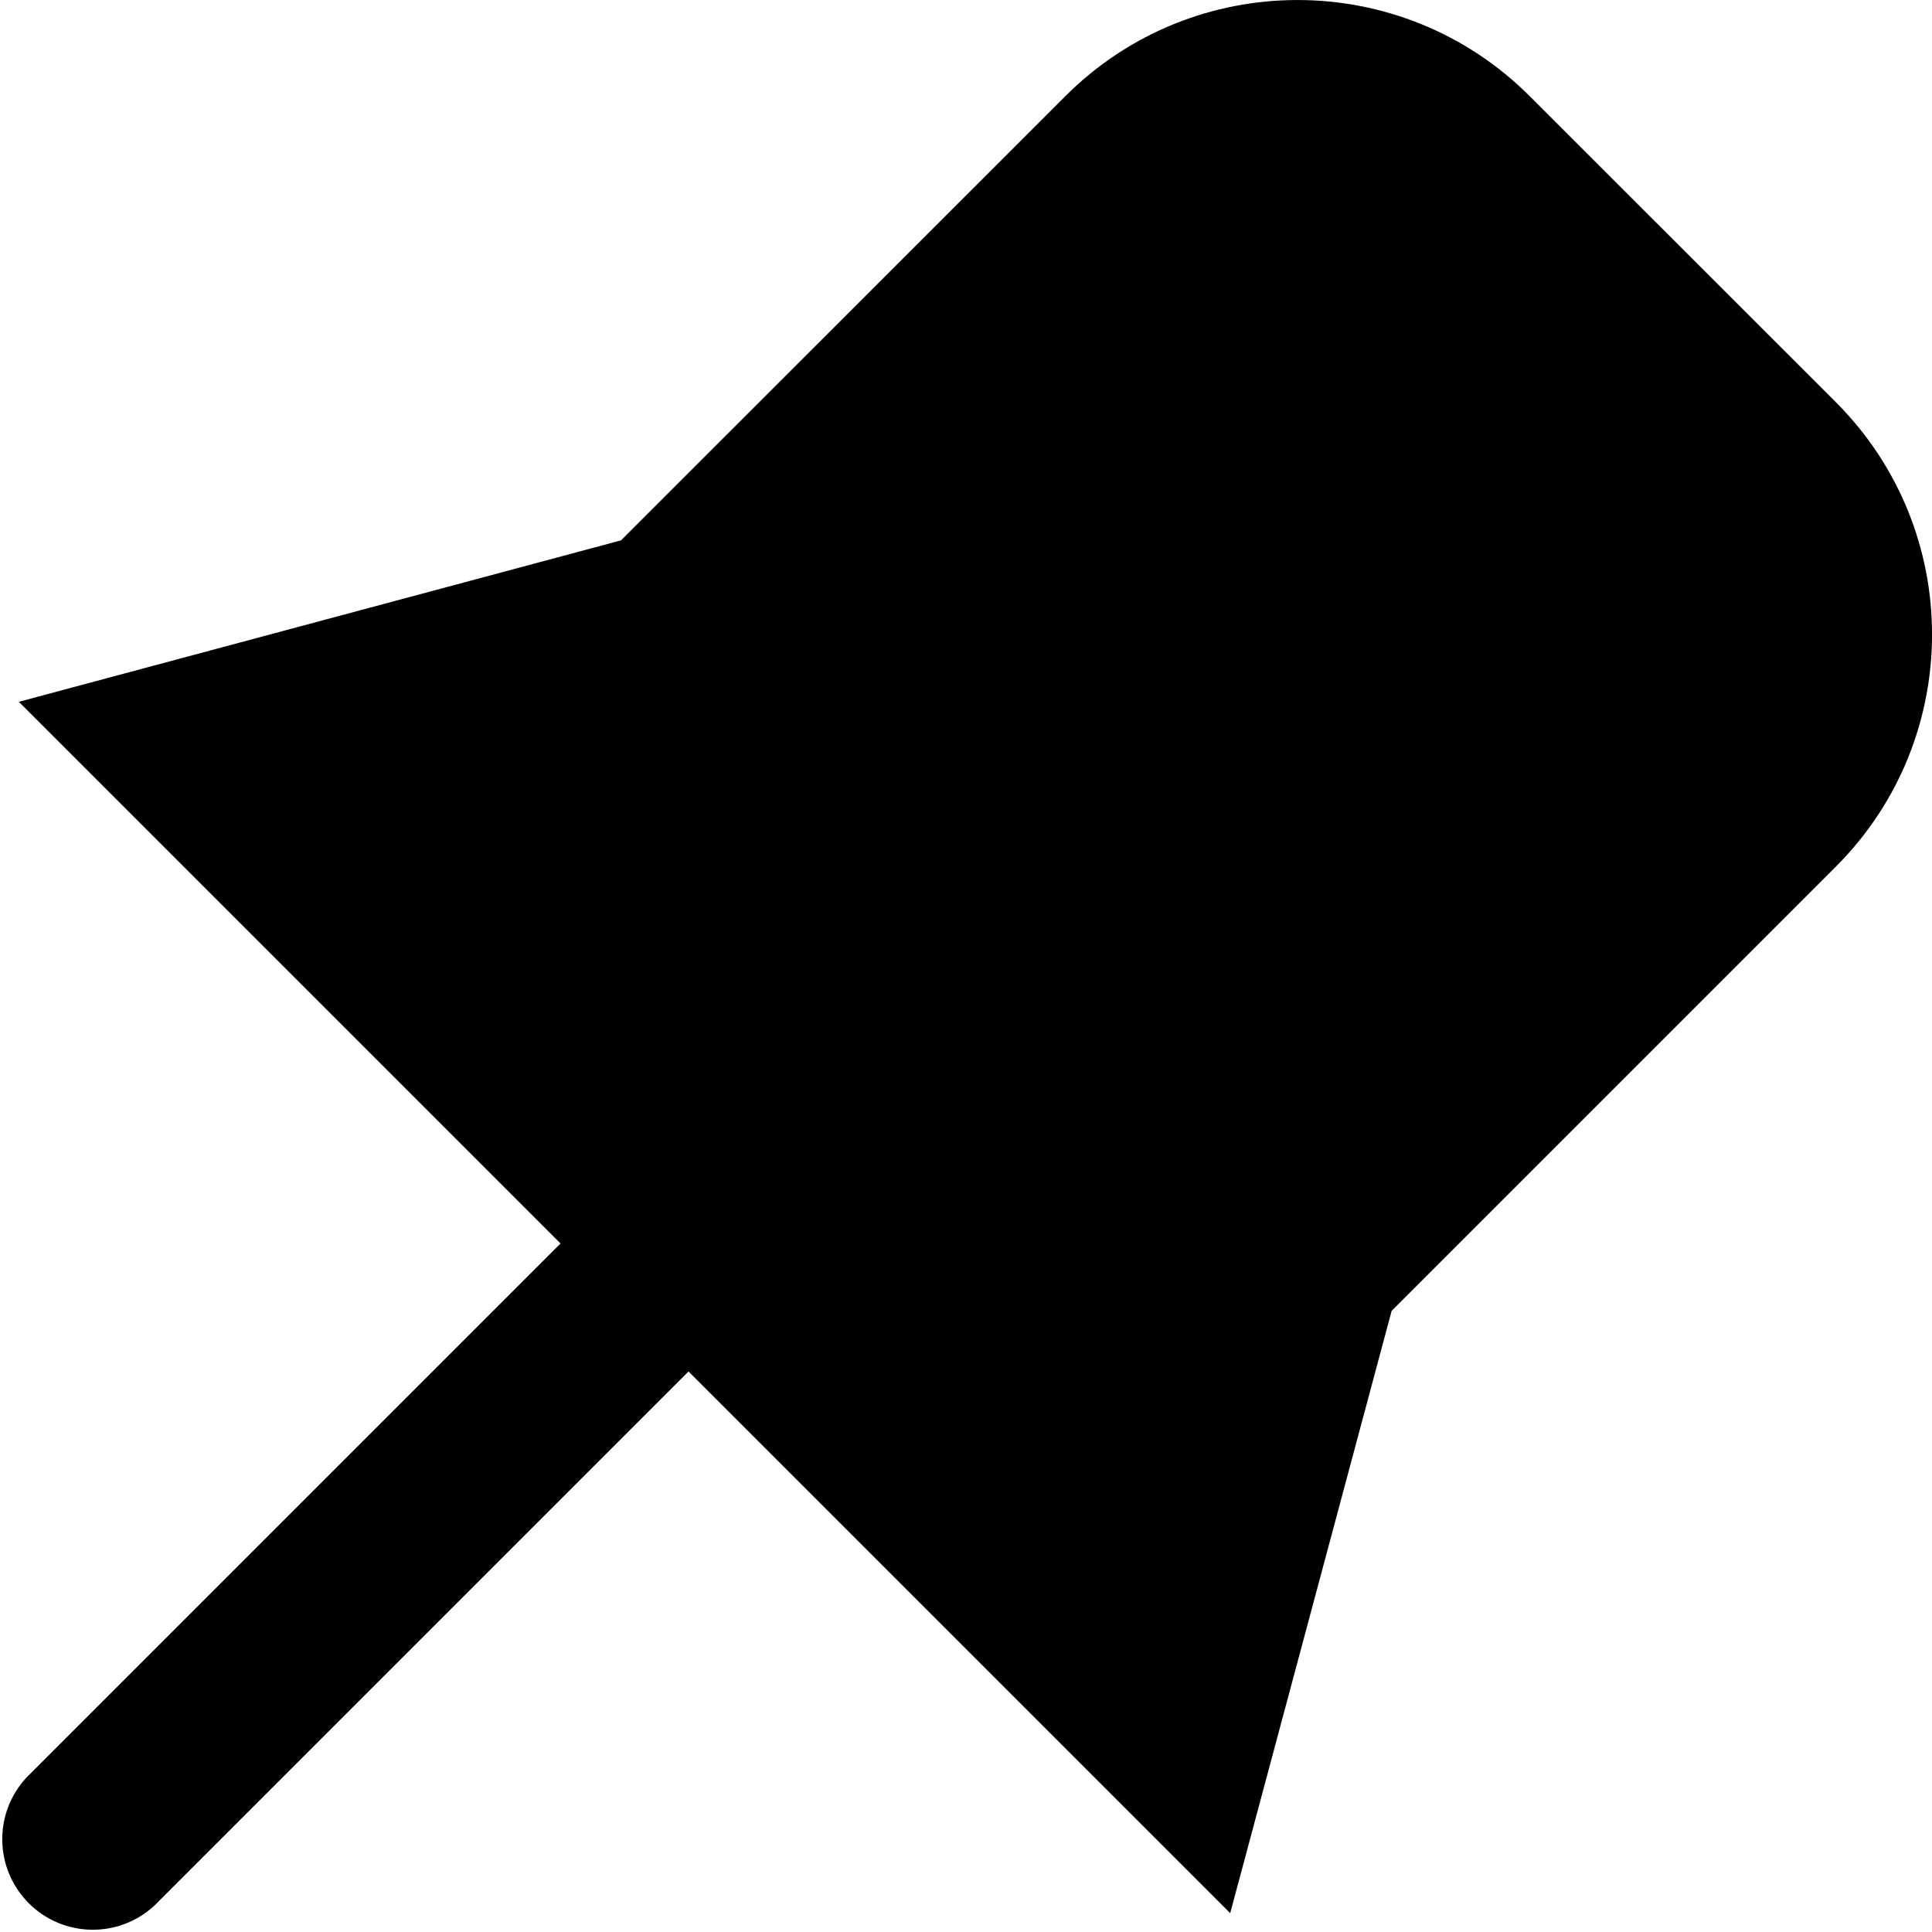
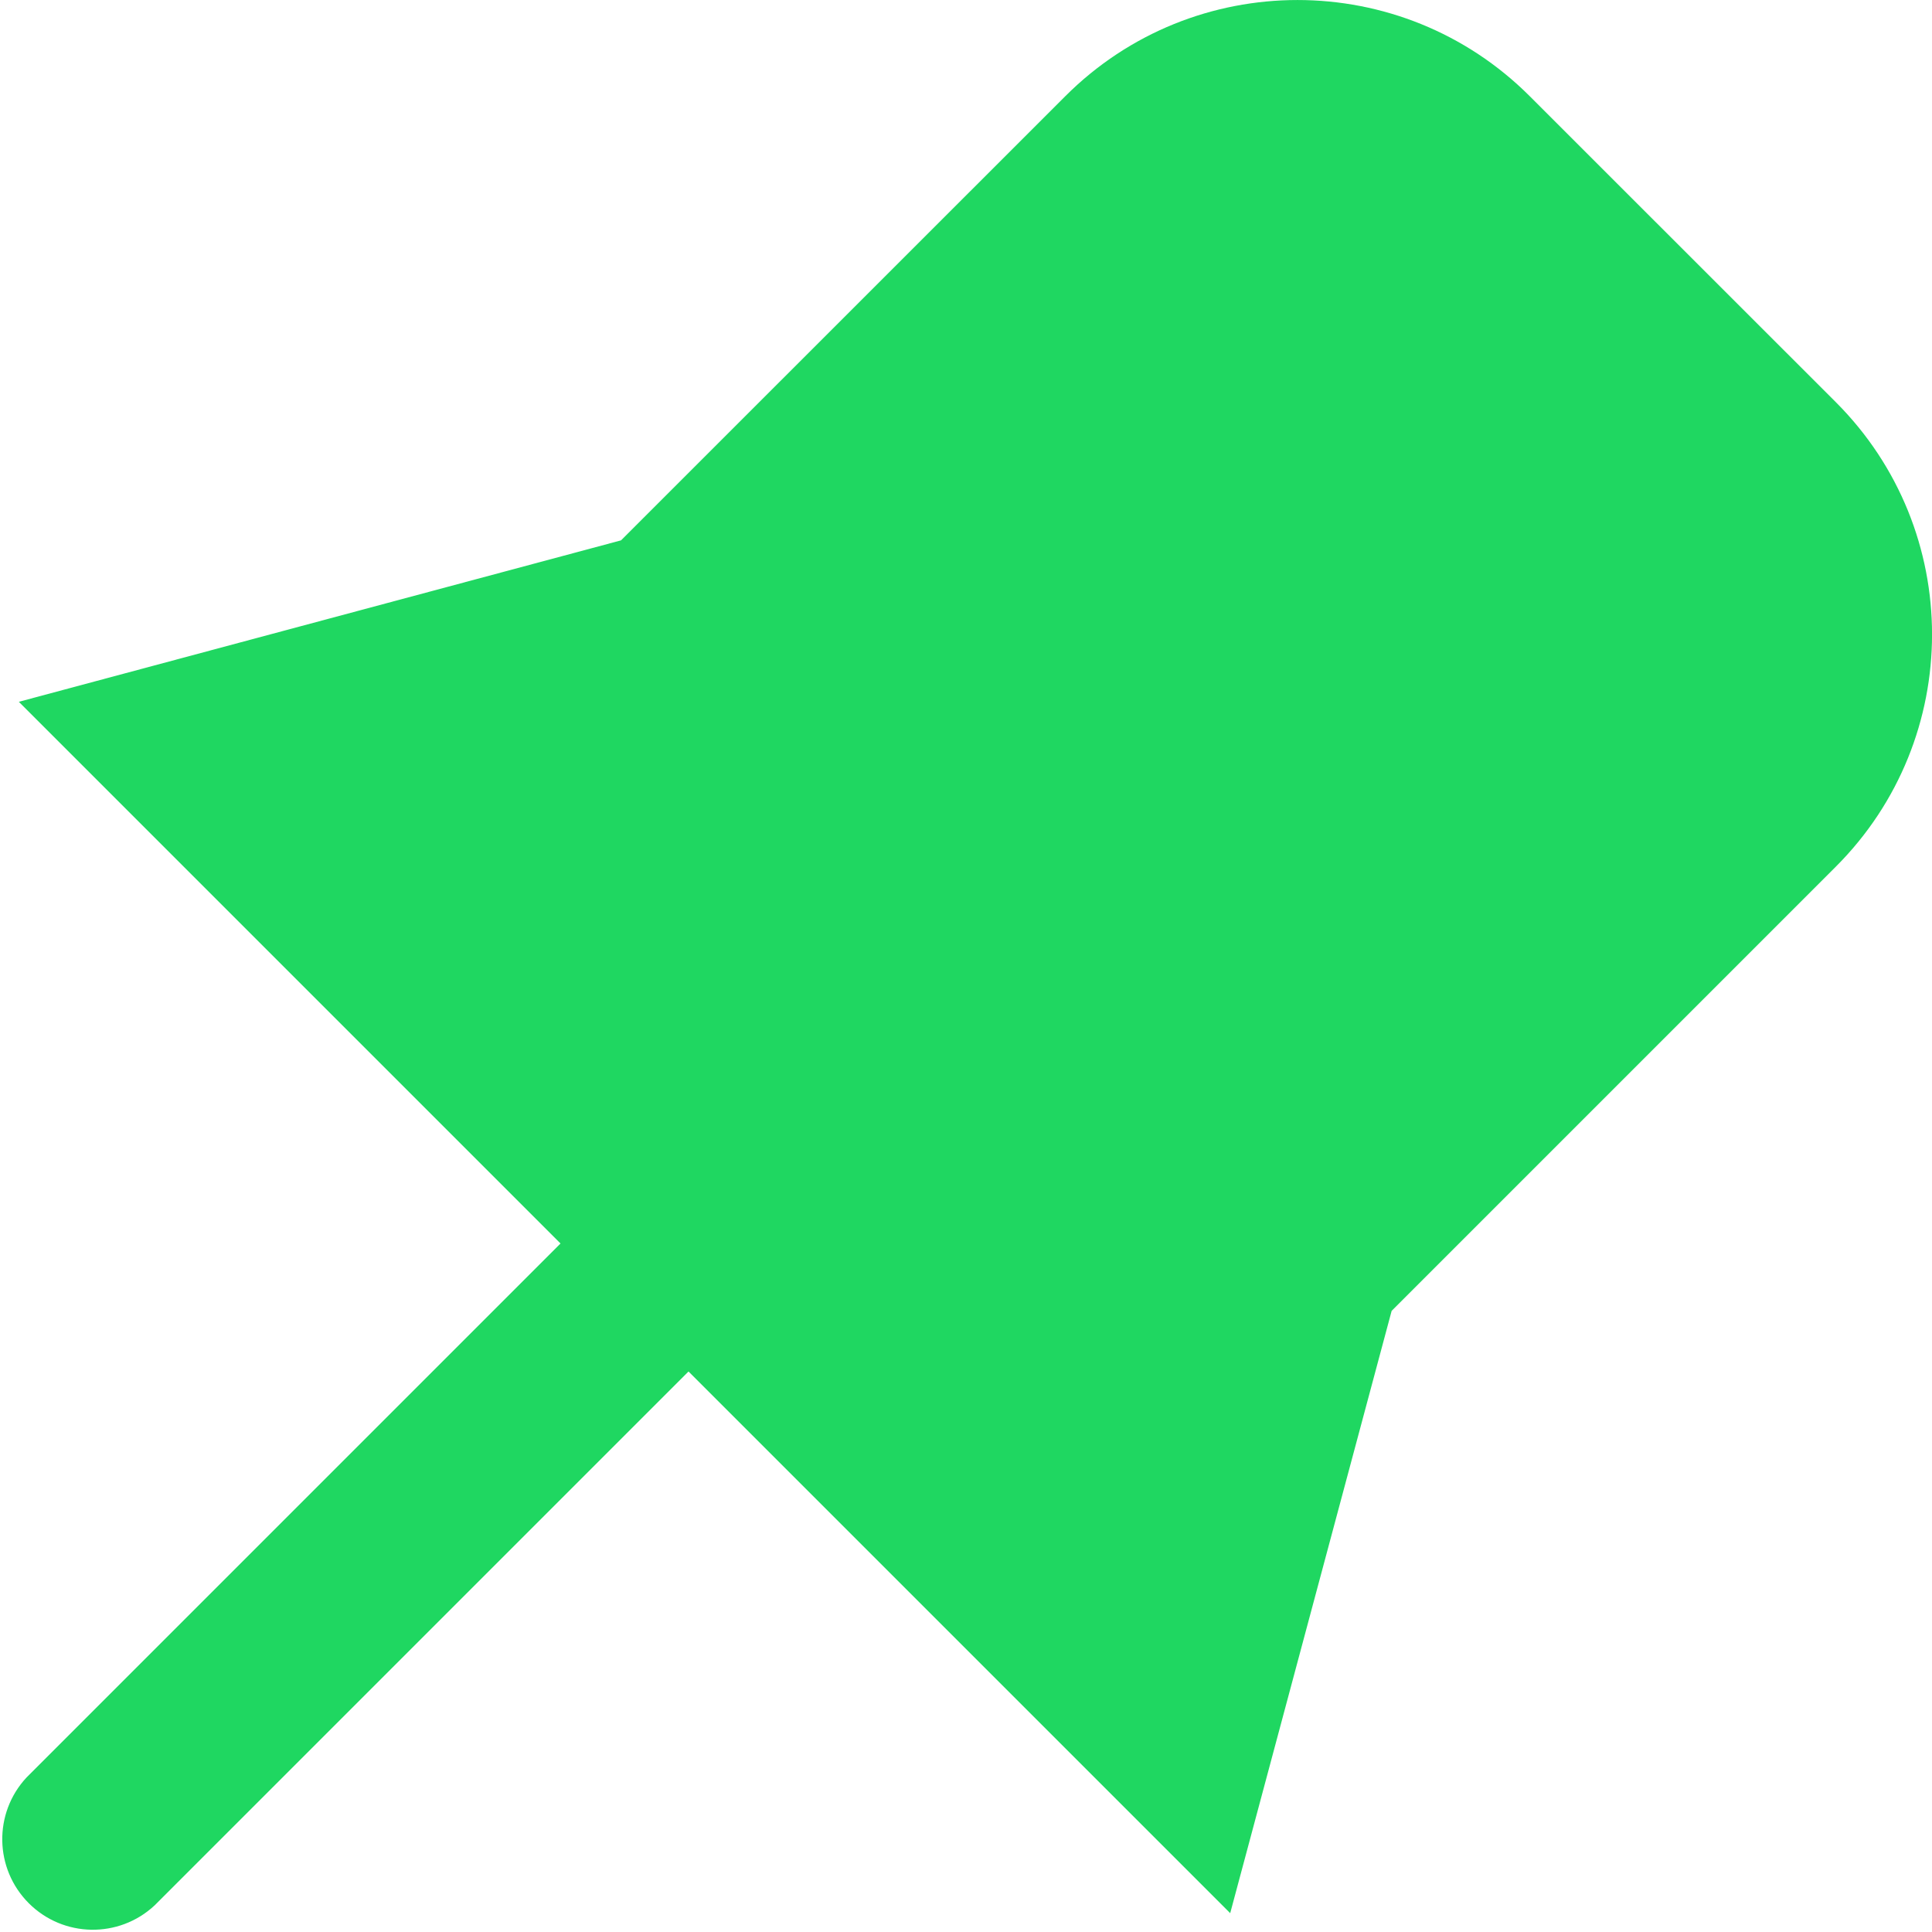
- <svg xmlns="http://www.w3.org/2000/svg" role="img" aria-hidden="false" class="Svg-sc-ytk21e-0 ilPTuf G7aCptcOZswI1fN6dGkO" viewBox="0 0 16 16" data-encore-id="icon">
+ <svg xmlns="http://www.w3.org/2000/svg" fill="#1FD761" role="img" aria-hidden="false" class="Svg-sc-ytk21e-0 ilPTuf G7aCptcOZswI1fN6dGkO" viewBox="0 0 16 16" data-encore-id="icon">
  <path d="M8.822.797a2.72 2.72 0 0 1 3.847 0l2.534 2.533a2.72 2.72 0 0 1 0 3.848l-3.678 3.678-1.337 4.988-4.486-4.486L1.28 15.78a.75.75 0 0 1-1.06-1.06l4.422-4.422L.156 5.812l4.987-1.337L8.822.797z" />
</svg>
